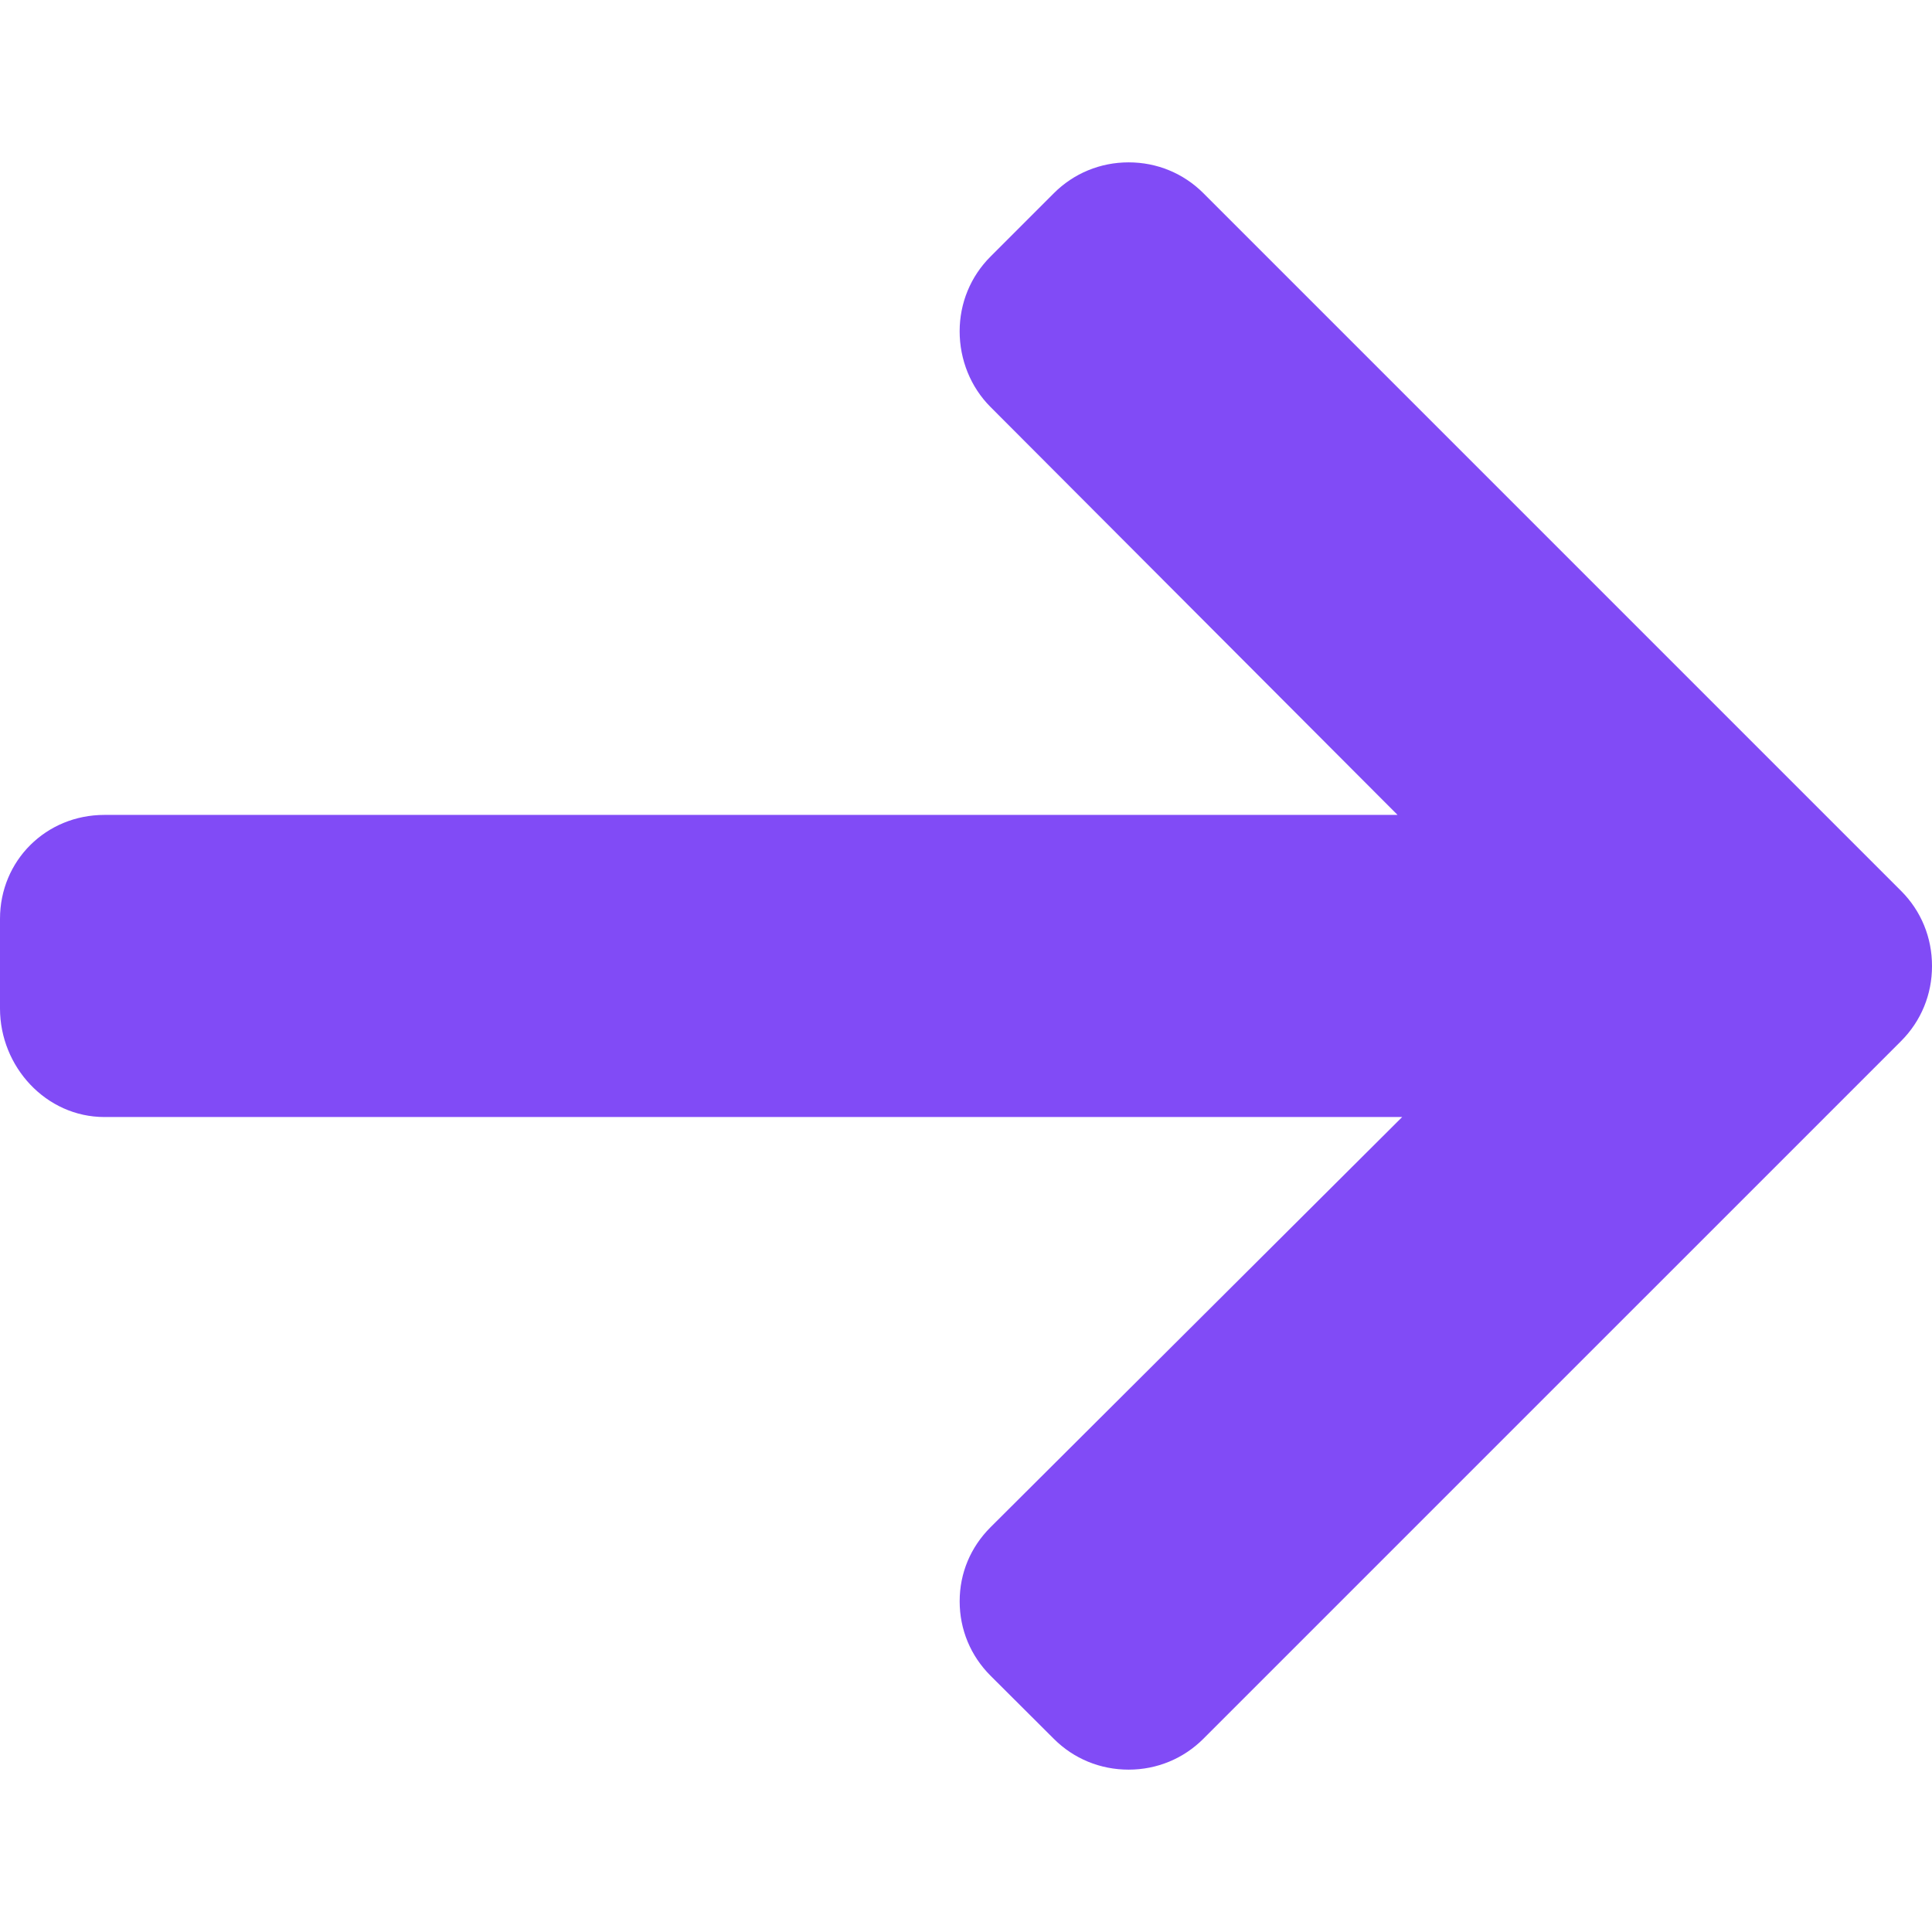
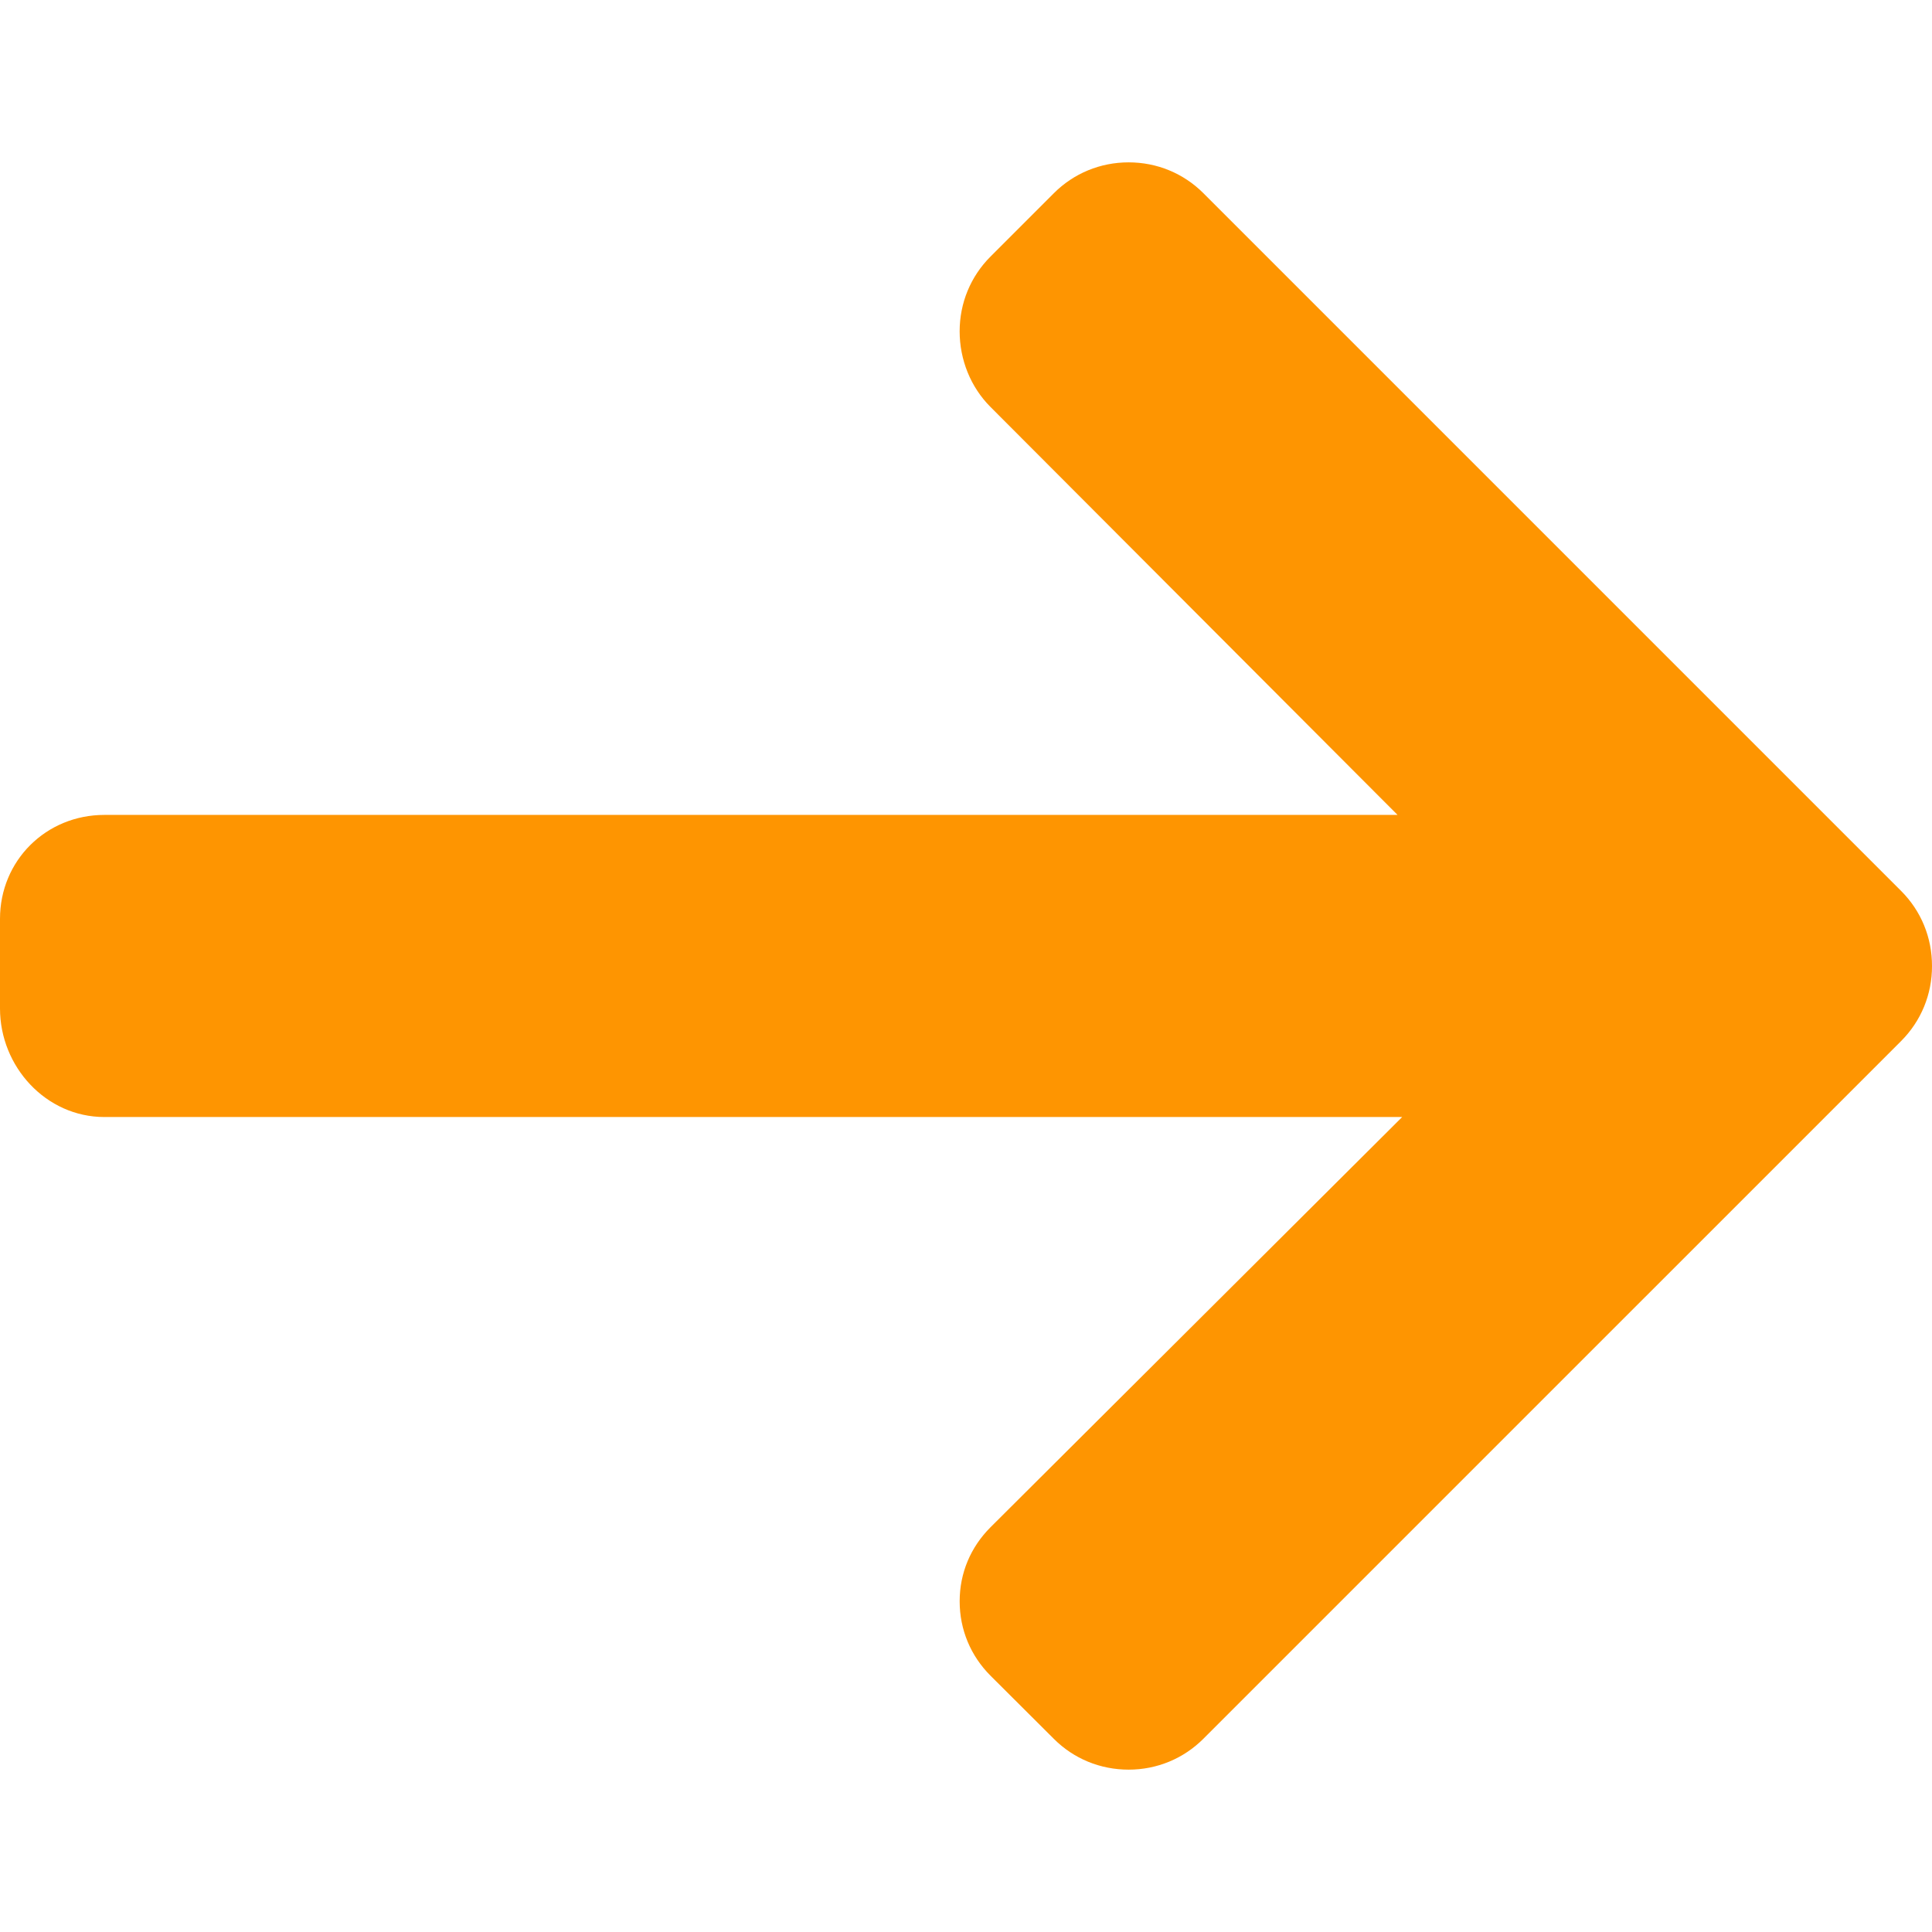
- <svg xmlns="http://www.w3.org/2000/svg" version="1.1" id="Layer_1" x="0px" y="0px" viewBox="0 0 492.004 492.004" style="enable-background:new 0 0 492.004 492.004;" xml:space="preserve">
+ <svg xmlns="http://www.w3.org/2000/svg" version="1.1" id="Layer_1" x="0px" y="0px" viewBox="0 0 492.004 492.004" style="enable-background:new 0 0 492.004 492.004;">
  <g>
    <g>
-       <path d="M484.14,226.886L306.46,49.202c-5.072-5.072-11.832-7.856-19.04-7.856c-7.216,0-13.972,2.788-19.044,7.856l-16.132,16.136    c-5.068,5.064-7.86,11.828-7.86,19.04c0,7.208,2.792,14.2,7.86,19.264L355.9,207.526H26.58C11.732,207.526,0,219.15,0,234.002    v22.812c0,14.852,11.732,27.648,26.58,27.648h330.496L252.248,388.926c-5.068,5.072-7.86,11.652-7.86,18.864    c0,7.204,2.792,13.88,7.86,18.948l16.132,16.084c5.072,5.072,11.828,7.836,19.044,7.836c7.208,0,13.968-2.8,19.04-7.872    l177.68-177.68c5.084-5.088,7.88-11.88,7.86-19.1C492.02,238.762,489.228,231.966,484.14,226.886z" fill="#814bf6" />
+       <path d="M484.14,226.886L306.46,49.202c-5.072-5.072-11.832-7.856-19.04-7.856c-7.216,0-13.972,2.788-19.044,7.856l-16.132,16.136 c-5.068,5.064-7.86,11.828-7.86,19.04c0,7.208,2.792,14.2,7.86,19.264L355.9,207.526H26.58C11.732,207.526,0,219.15,0,234.002 v22.812c0,14.852,11.732,27.648,26.58,27.648h330.496L252.248,388.926c-5.068,5.072-7.86,11.652-7.86,18.864 c0,7.204,2.792,13.88,7.86,18.948l16.132,16.084c5.072,5.072,11.828,7.836,19.044,7.836c7.208,0,13.968-2.8,19.04-7.872 l177.68-177.68c5.084-5.088,7.88-11.88,7.86-19.1C492.02,238.762,489.228,231.966,484.14,226.886z" style="fill: rgb(254, 149, 1);" />
    </g>
  </g>
</svg>
